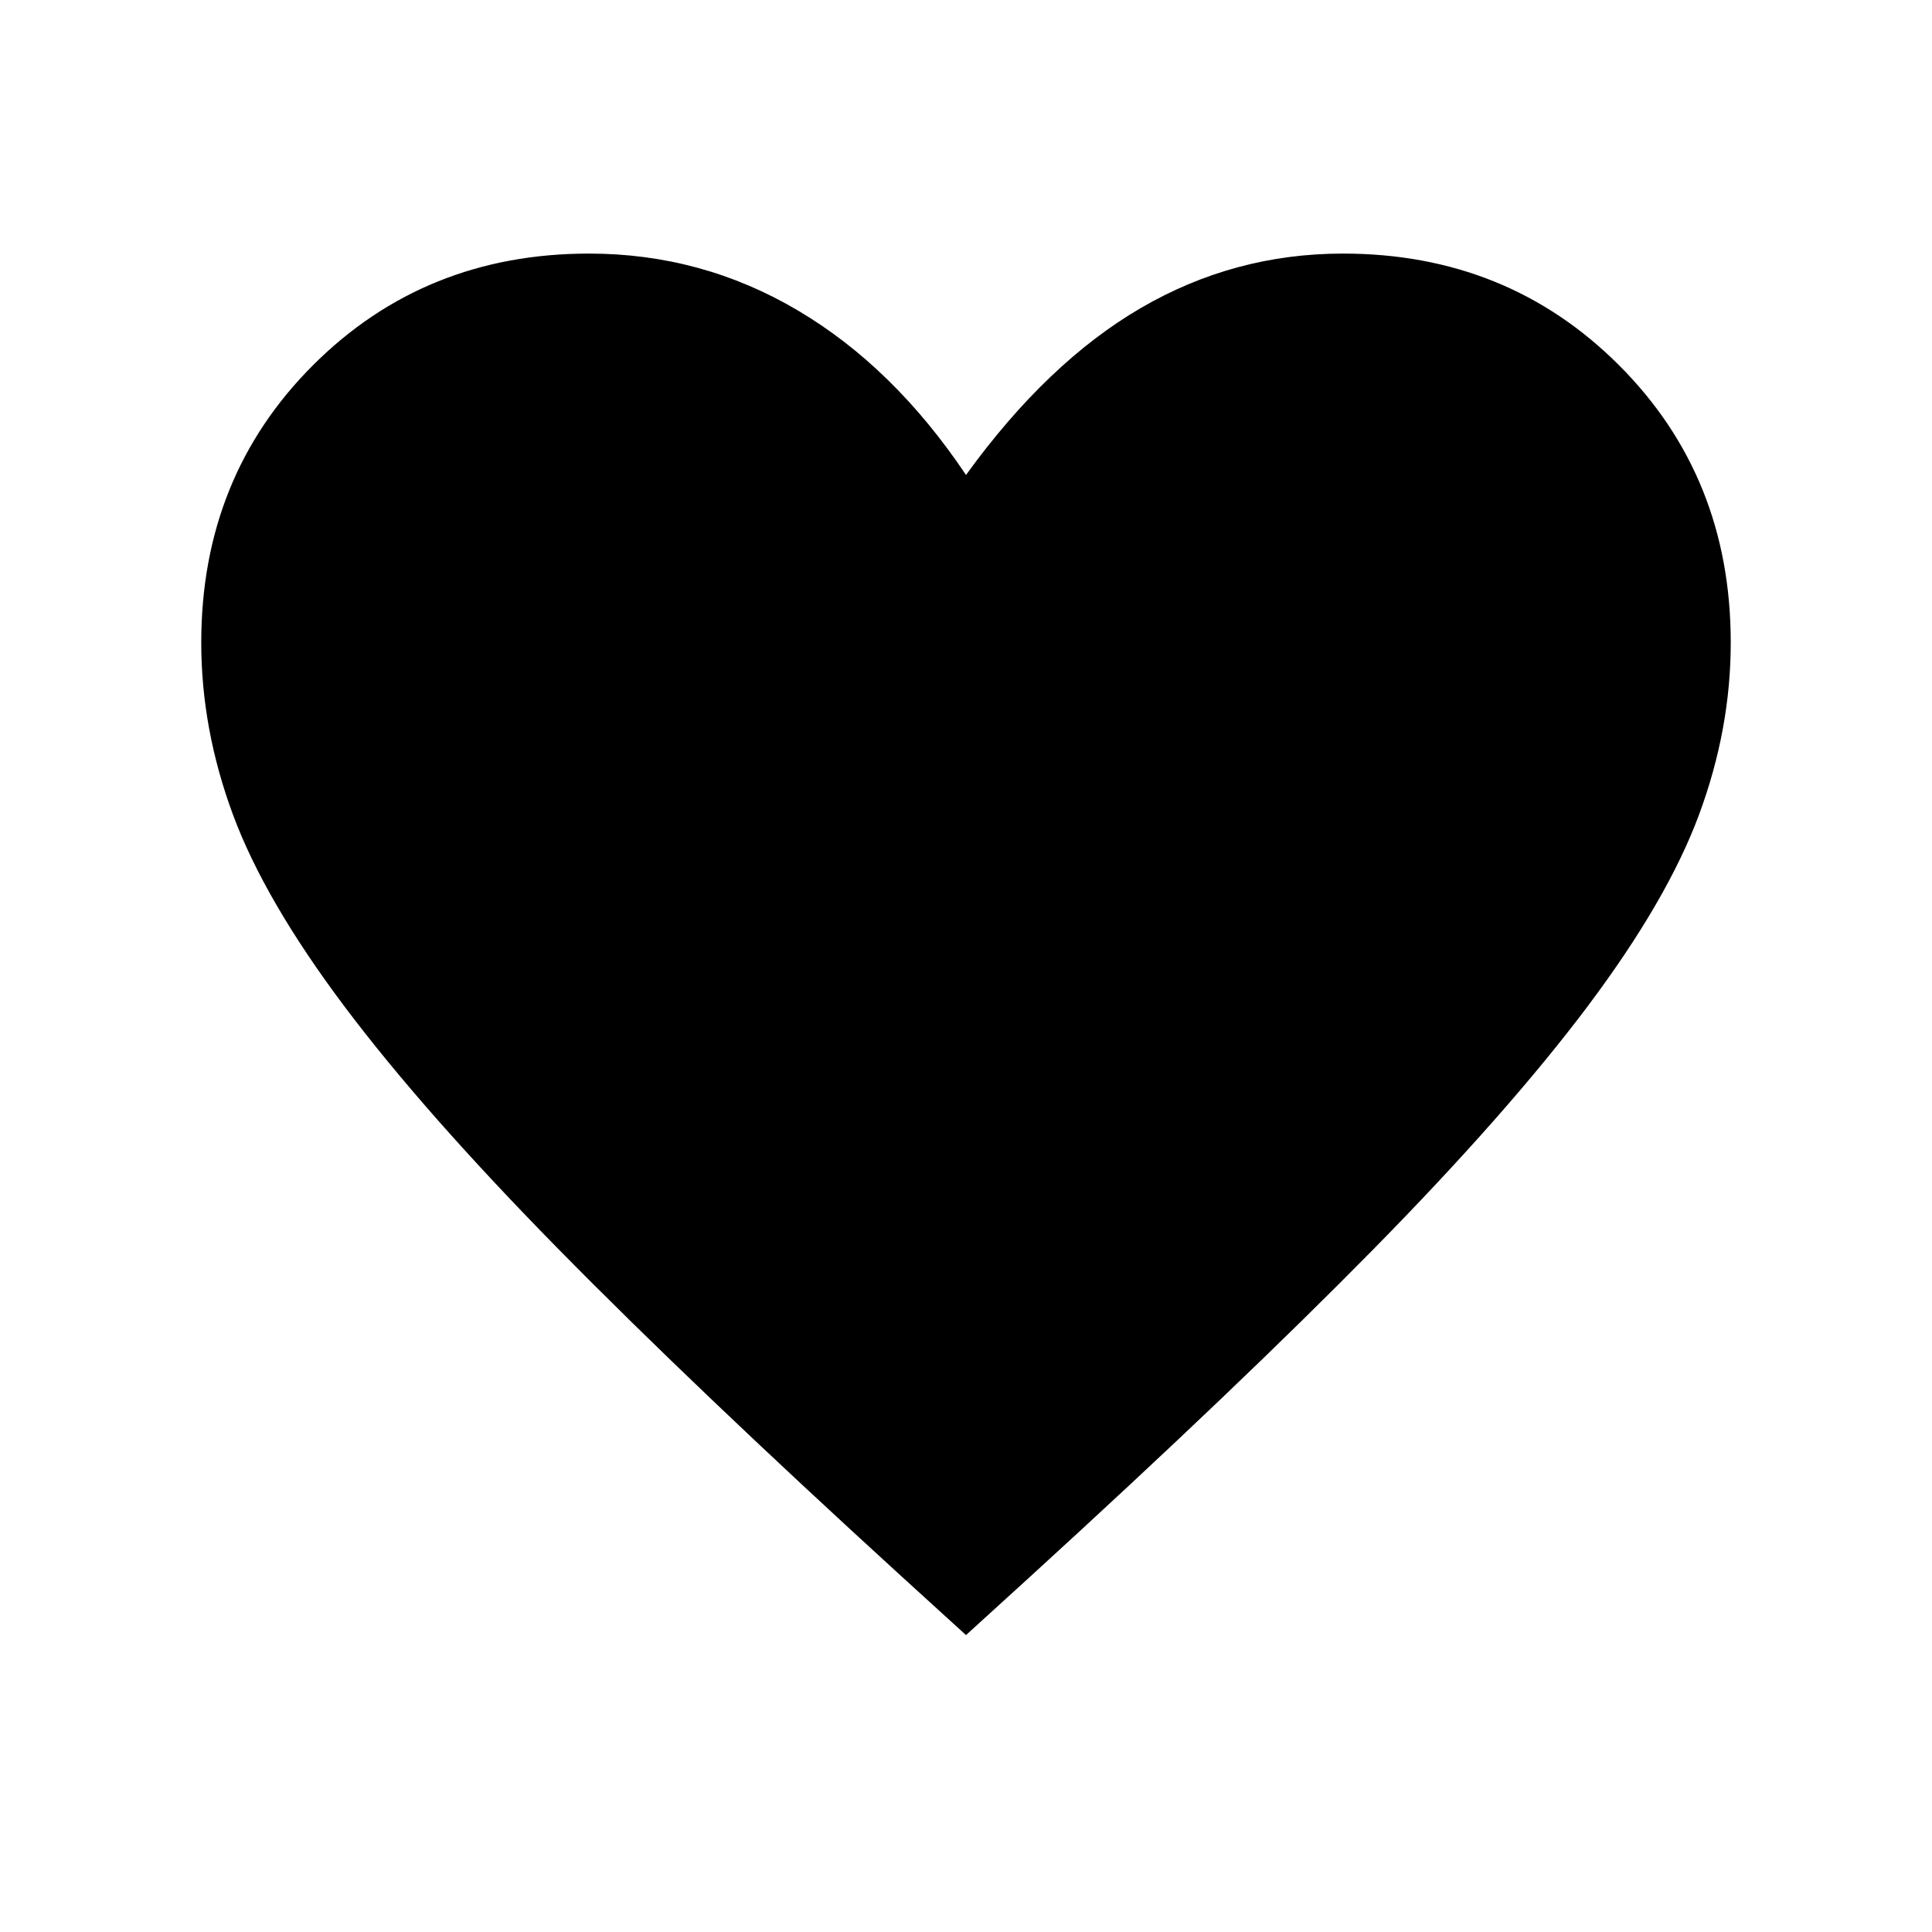
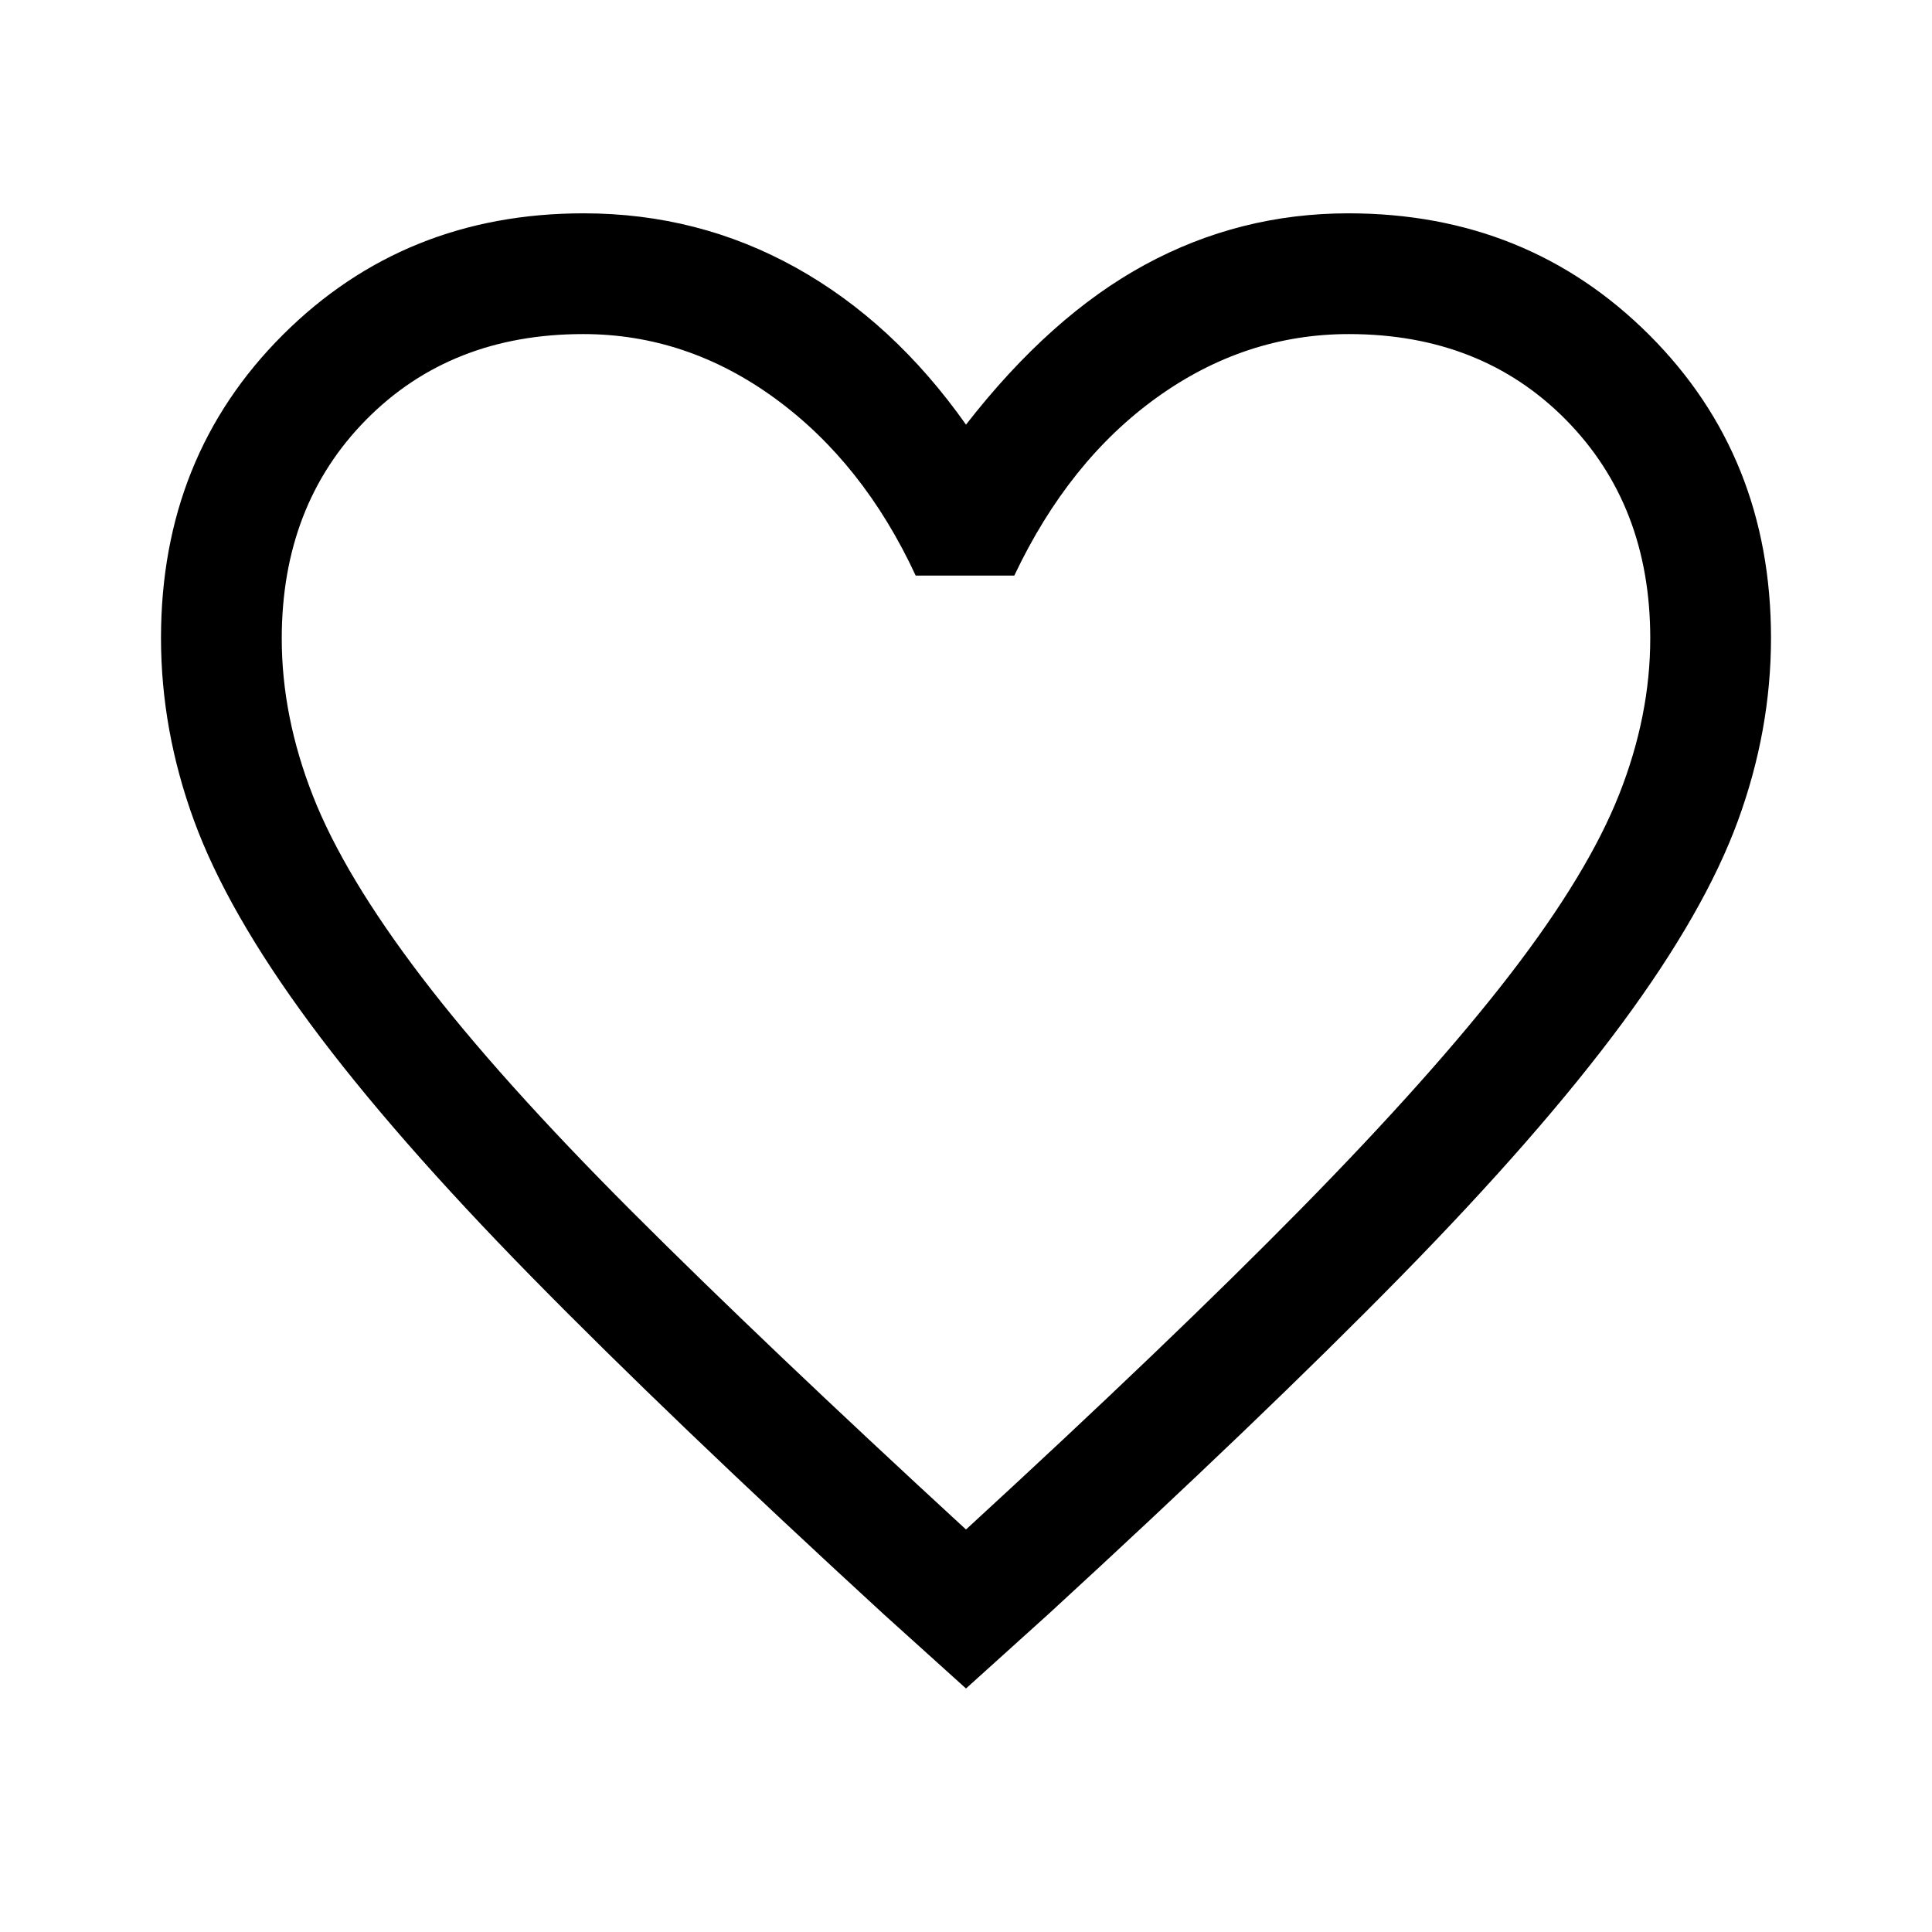
<svg xmlns="http://www.w3.org/2000/svg" height="48" viewBox="0 -960 960 960" width="48">
-   <path d="m480-147.54-31.769-28.923q-103.307-94.307-170.384-162.5-67.077-68.192-106.73-120.999-39.654-52.808-55.385-95.307-15.731-42.5-15.731-85.423 0-82.307 55.5-137.807 55.5-55.5 137.192-55.5 55.846 0 103.576 28.154Q444-777.691 480-723.998q40.461-55.923 86.884-82.962t100.423-27.039q81.692 0 137.192 55.5 55.5 55.5 55.5 137.807 0 42.923-15.731 85.423-15.731 42.499-55.385 95.307-39.653 52.807-106.73 120.999-67.077 68.193-170.384 162.5L480-147.54Z" />
+   <path d="m480-121-41-37q-105.768-97.121-174.884-167.561Q195-396 154-451.5T96.5-552Q80-597 80-643q0-90.155 60.5-150.577Q201-854 290-854q57 0 105.5 27t84.5 78q42-54 89-79.5T670-854q89 0 149.5 60.423Q880-733.155 880-643q0 46-16.5 91T806-451.5Q765-396 695.884-325.561 626.768-255.121 521-158l-41 37Zm0-79q101.236-92.995 166.618-159.498Q712-426 750.5-476t54-89.135q15.5-39.136 15.5-77.72Q820-709 778-751.5T670.225-794q-51.524 0-95.375 31.5Q531-731 504-674h-49q-26-56-69.85-88-43.851-32-95.375-32Q224-794 182-751.5t-42 108.816Q140-604 155.5-564.5t54 90Q248-424 314-358t166 158Zm0-297Z" />
</svg>
